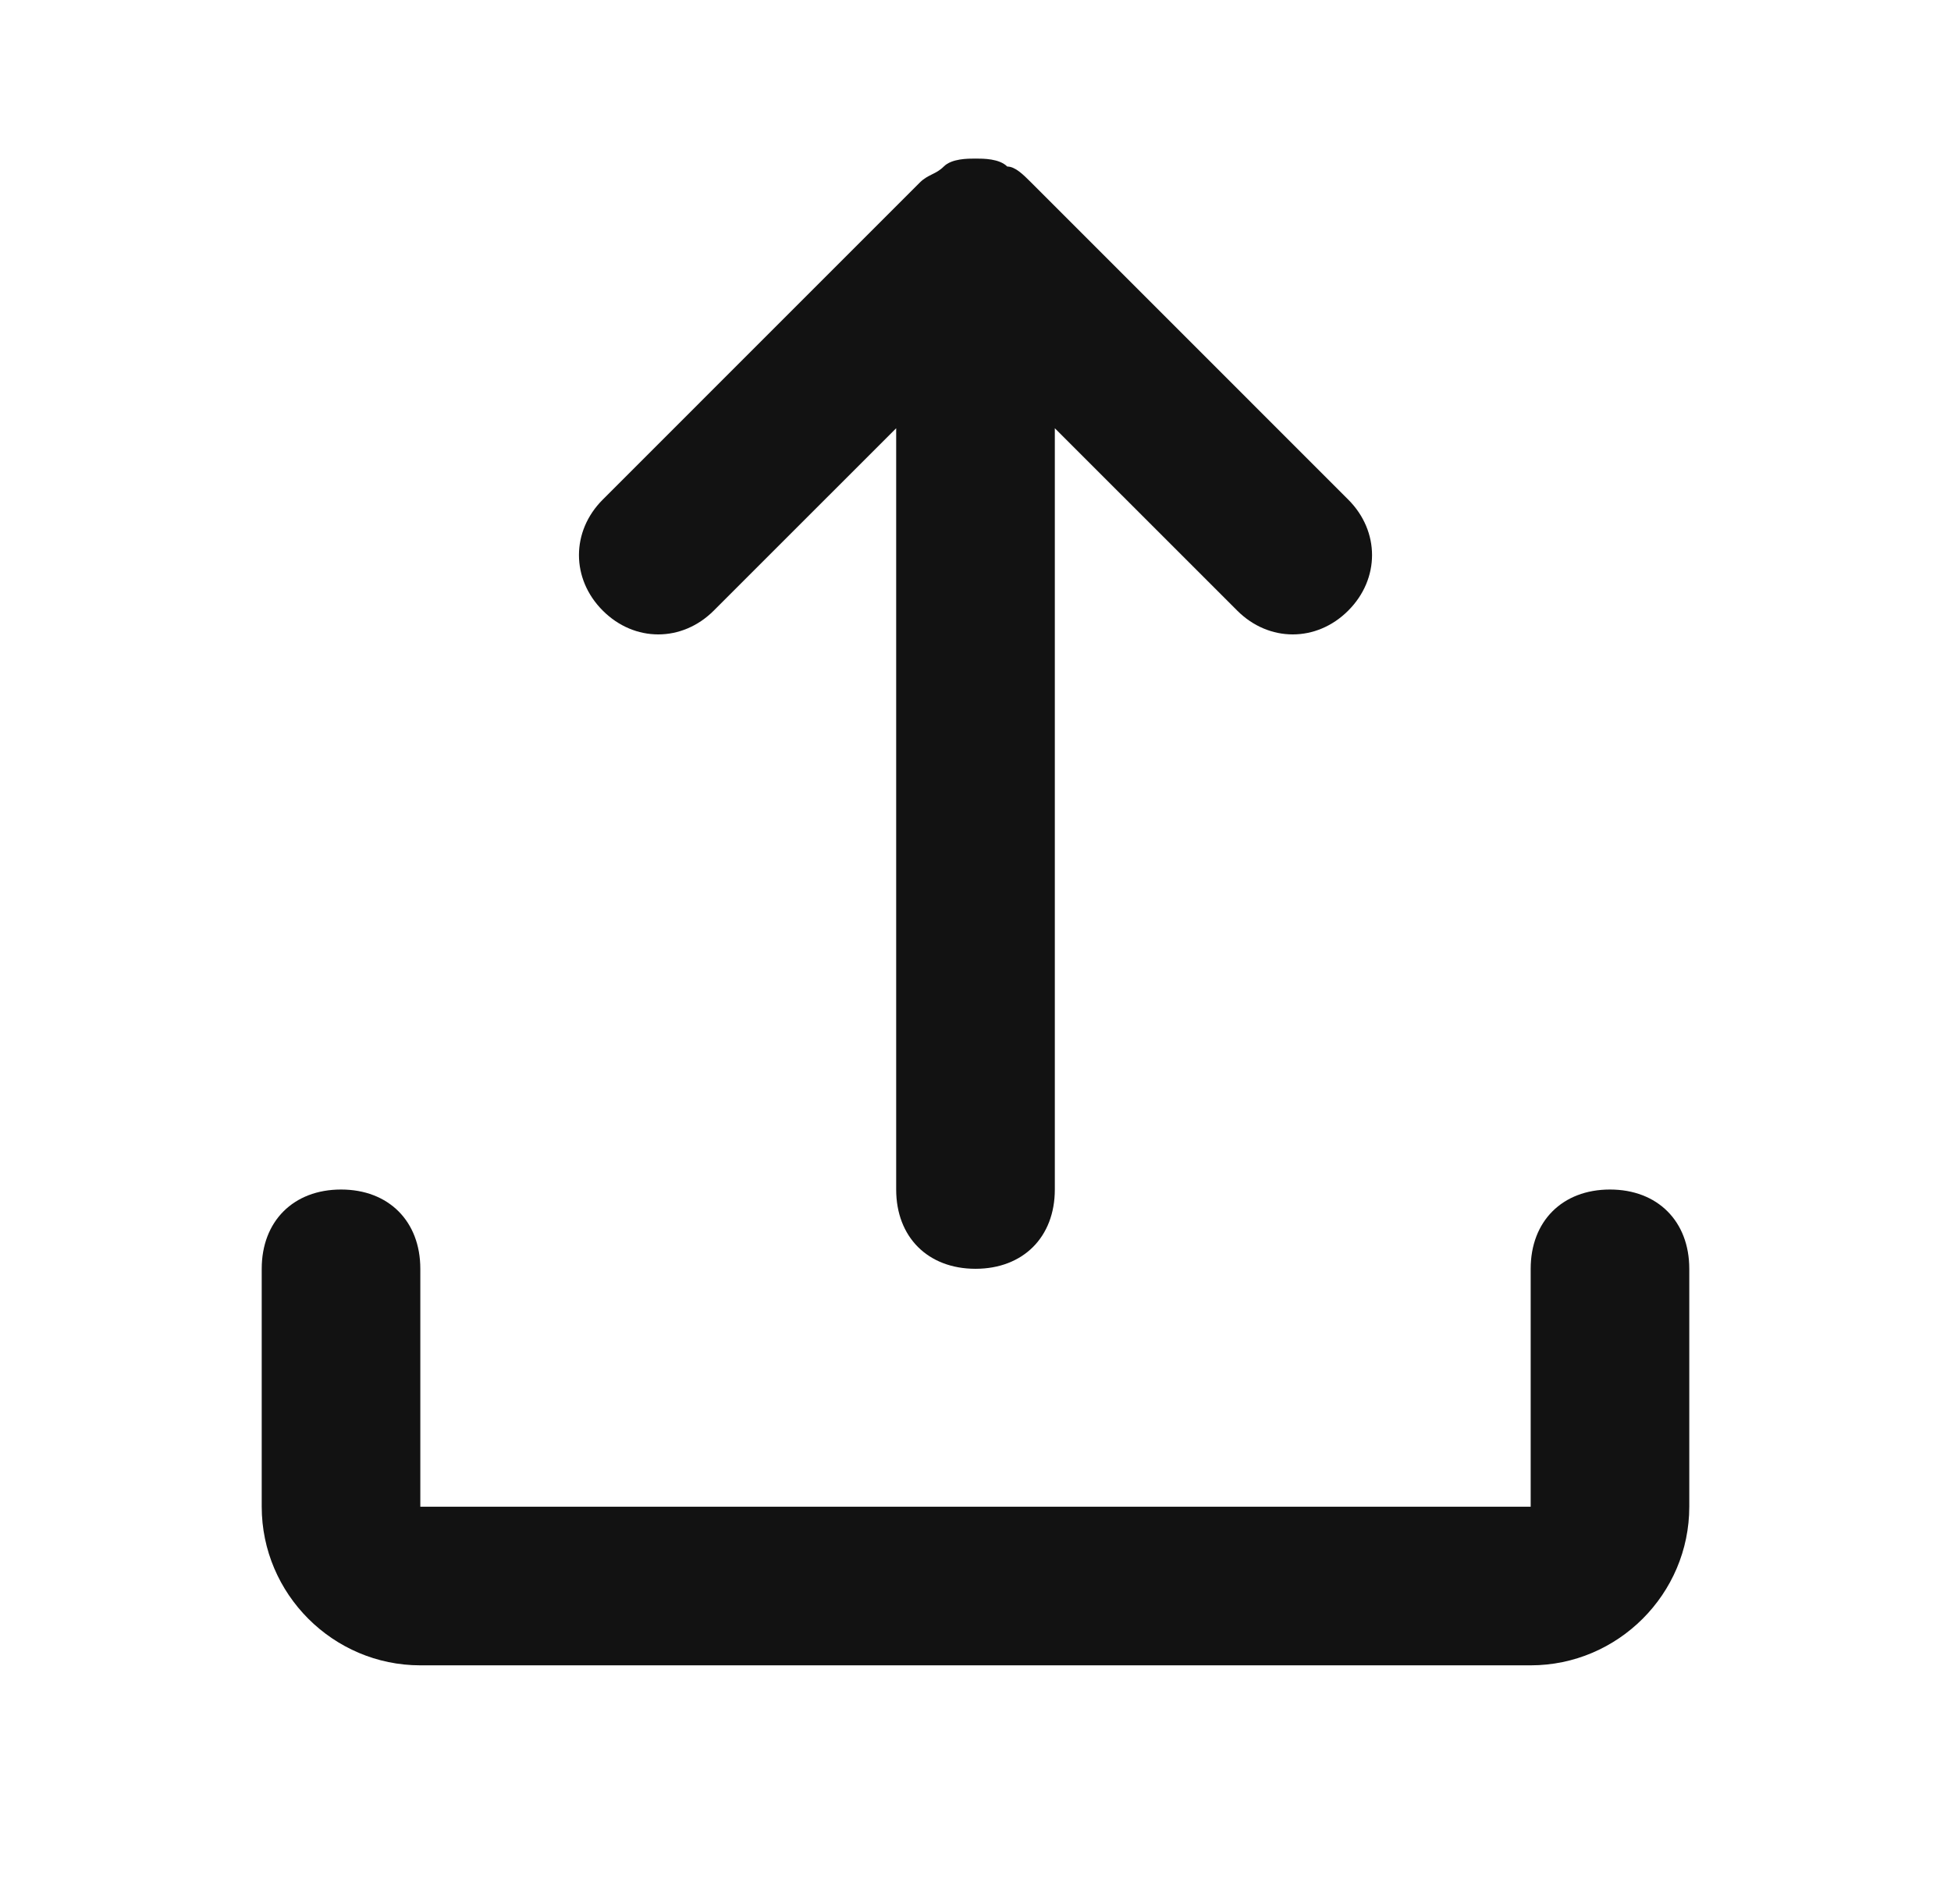
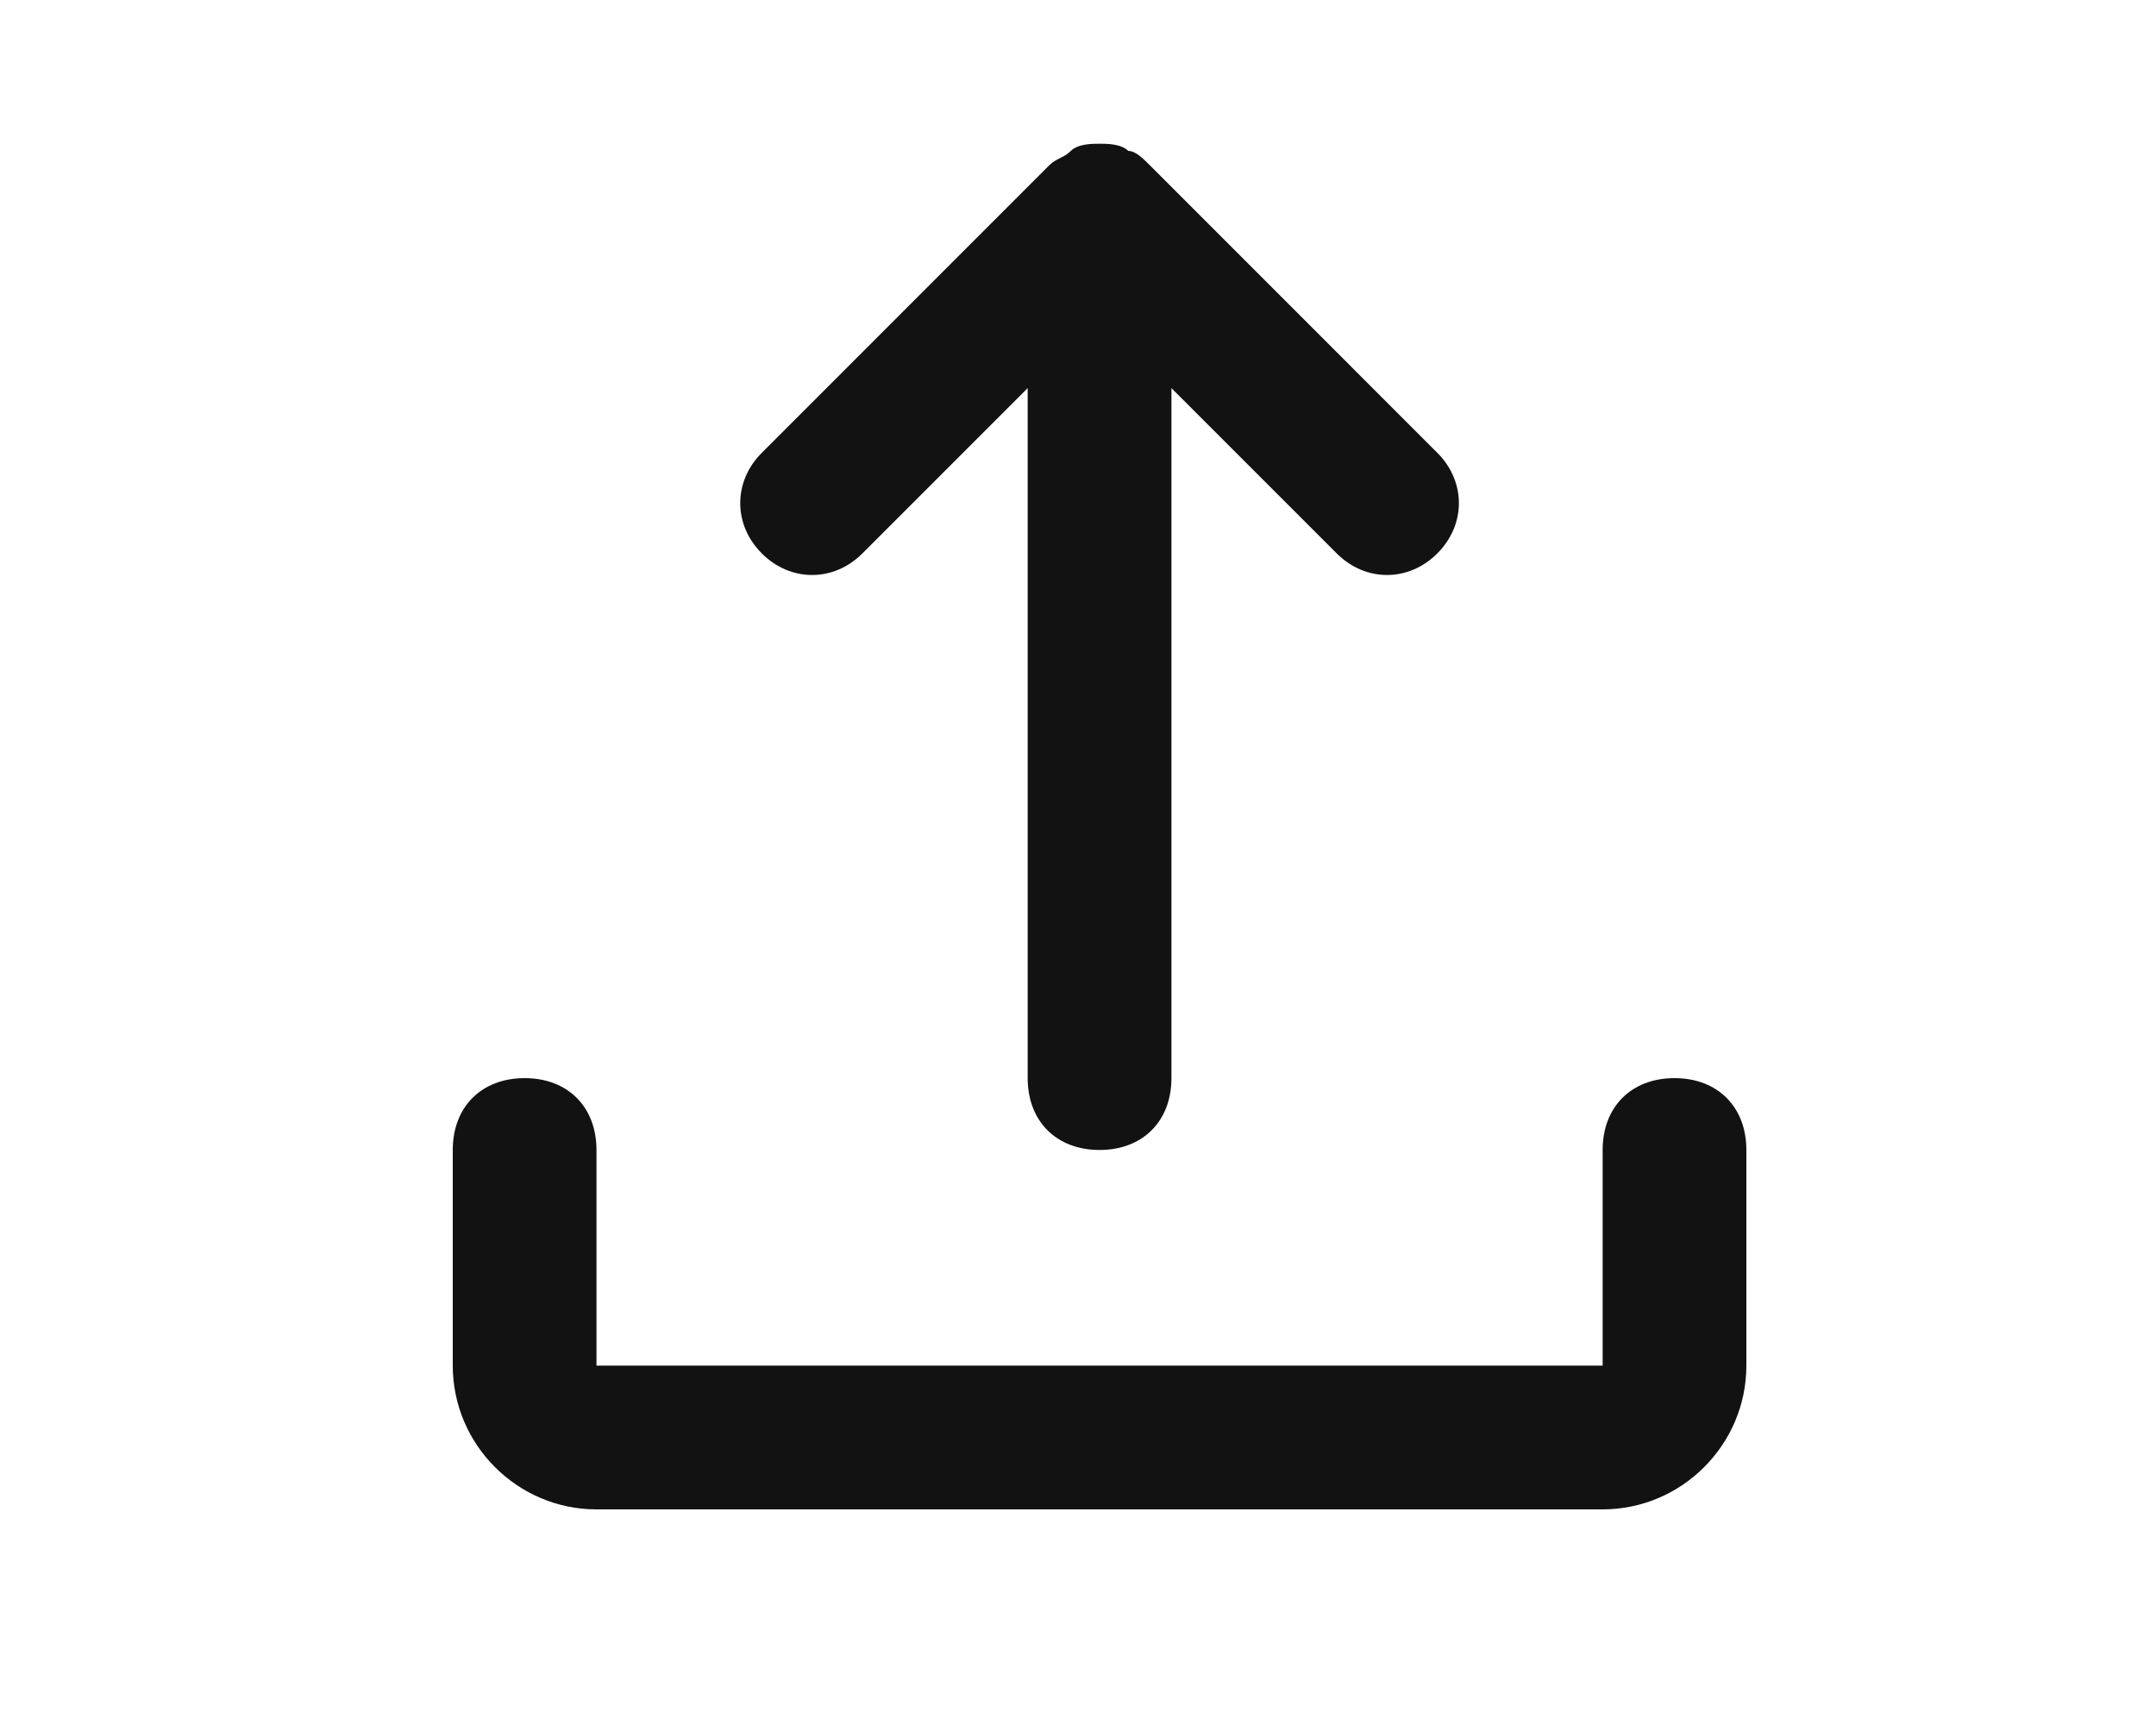
- <svg xmlns="http://www.w3.org/2000/svg" width="41" height="40" viewBox="0 0 41 40" fill="none">
+ <svg xmlns="http://www.w3.org/2000/svg" width="20" height="16" viewBox="0 0 40 40" fill="none">
  <path d="M21.167 3.5C21.333 3.5 21.5 3.666 21.667 3.833L28.333 10.5C29 11.166 29 12.166 28.333 12.833C27.667 13.5 26.667 13.5 26 12.833L22.167 9V25C22.167 26 21.5 26.666 20.5 26.666C19.5 26.666 18.833 26 18.833 25V9L15 12.833C14.333 13.5 13.333 13.5 12.667 12.833C12 12.166 12 11.166 12.667 10.5L19.333 3.833C19.417 3.75 19.5 3.708 19.583 3.666C19.667 3.625 19.75 3.583 19.833 3.5C20 3.333 20.333 3.333 20.5 3.333C20.667 3.333 21 3.333 21.167 3.5Z" fill="#121212" />
  <path d="M32.167 26.666C32.167 25.666 32.833 25 33.833 25C34.833 25 35.5 25.666 35.5 26.666V31.666C35.5 33.5 34 35 32.167 35H8.833C7 35 5.5 33.5 5.5 31.666V26.666C5.5 25.666 6.167 25 7.167 25C8.167 25 8.833 25.666 8.833 26.666V31.666H32.167V26.666Z" fill="#121212" />
</svg>
